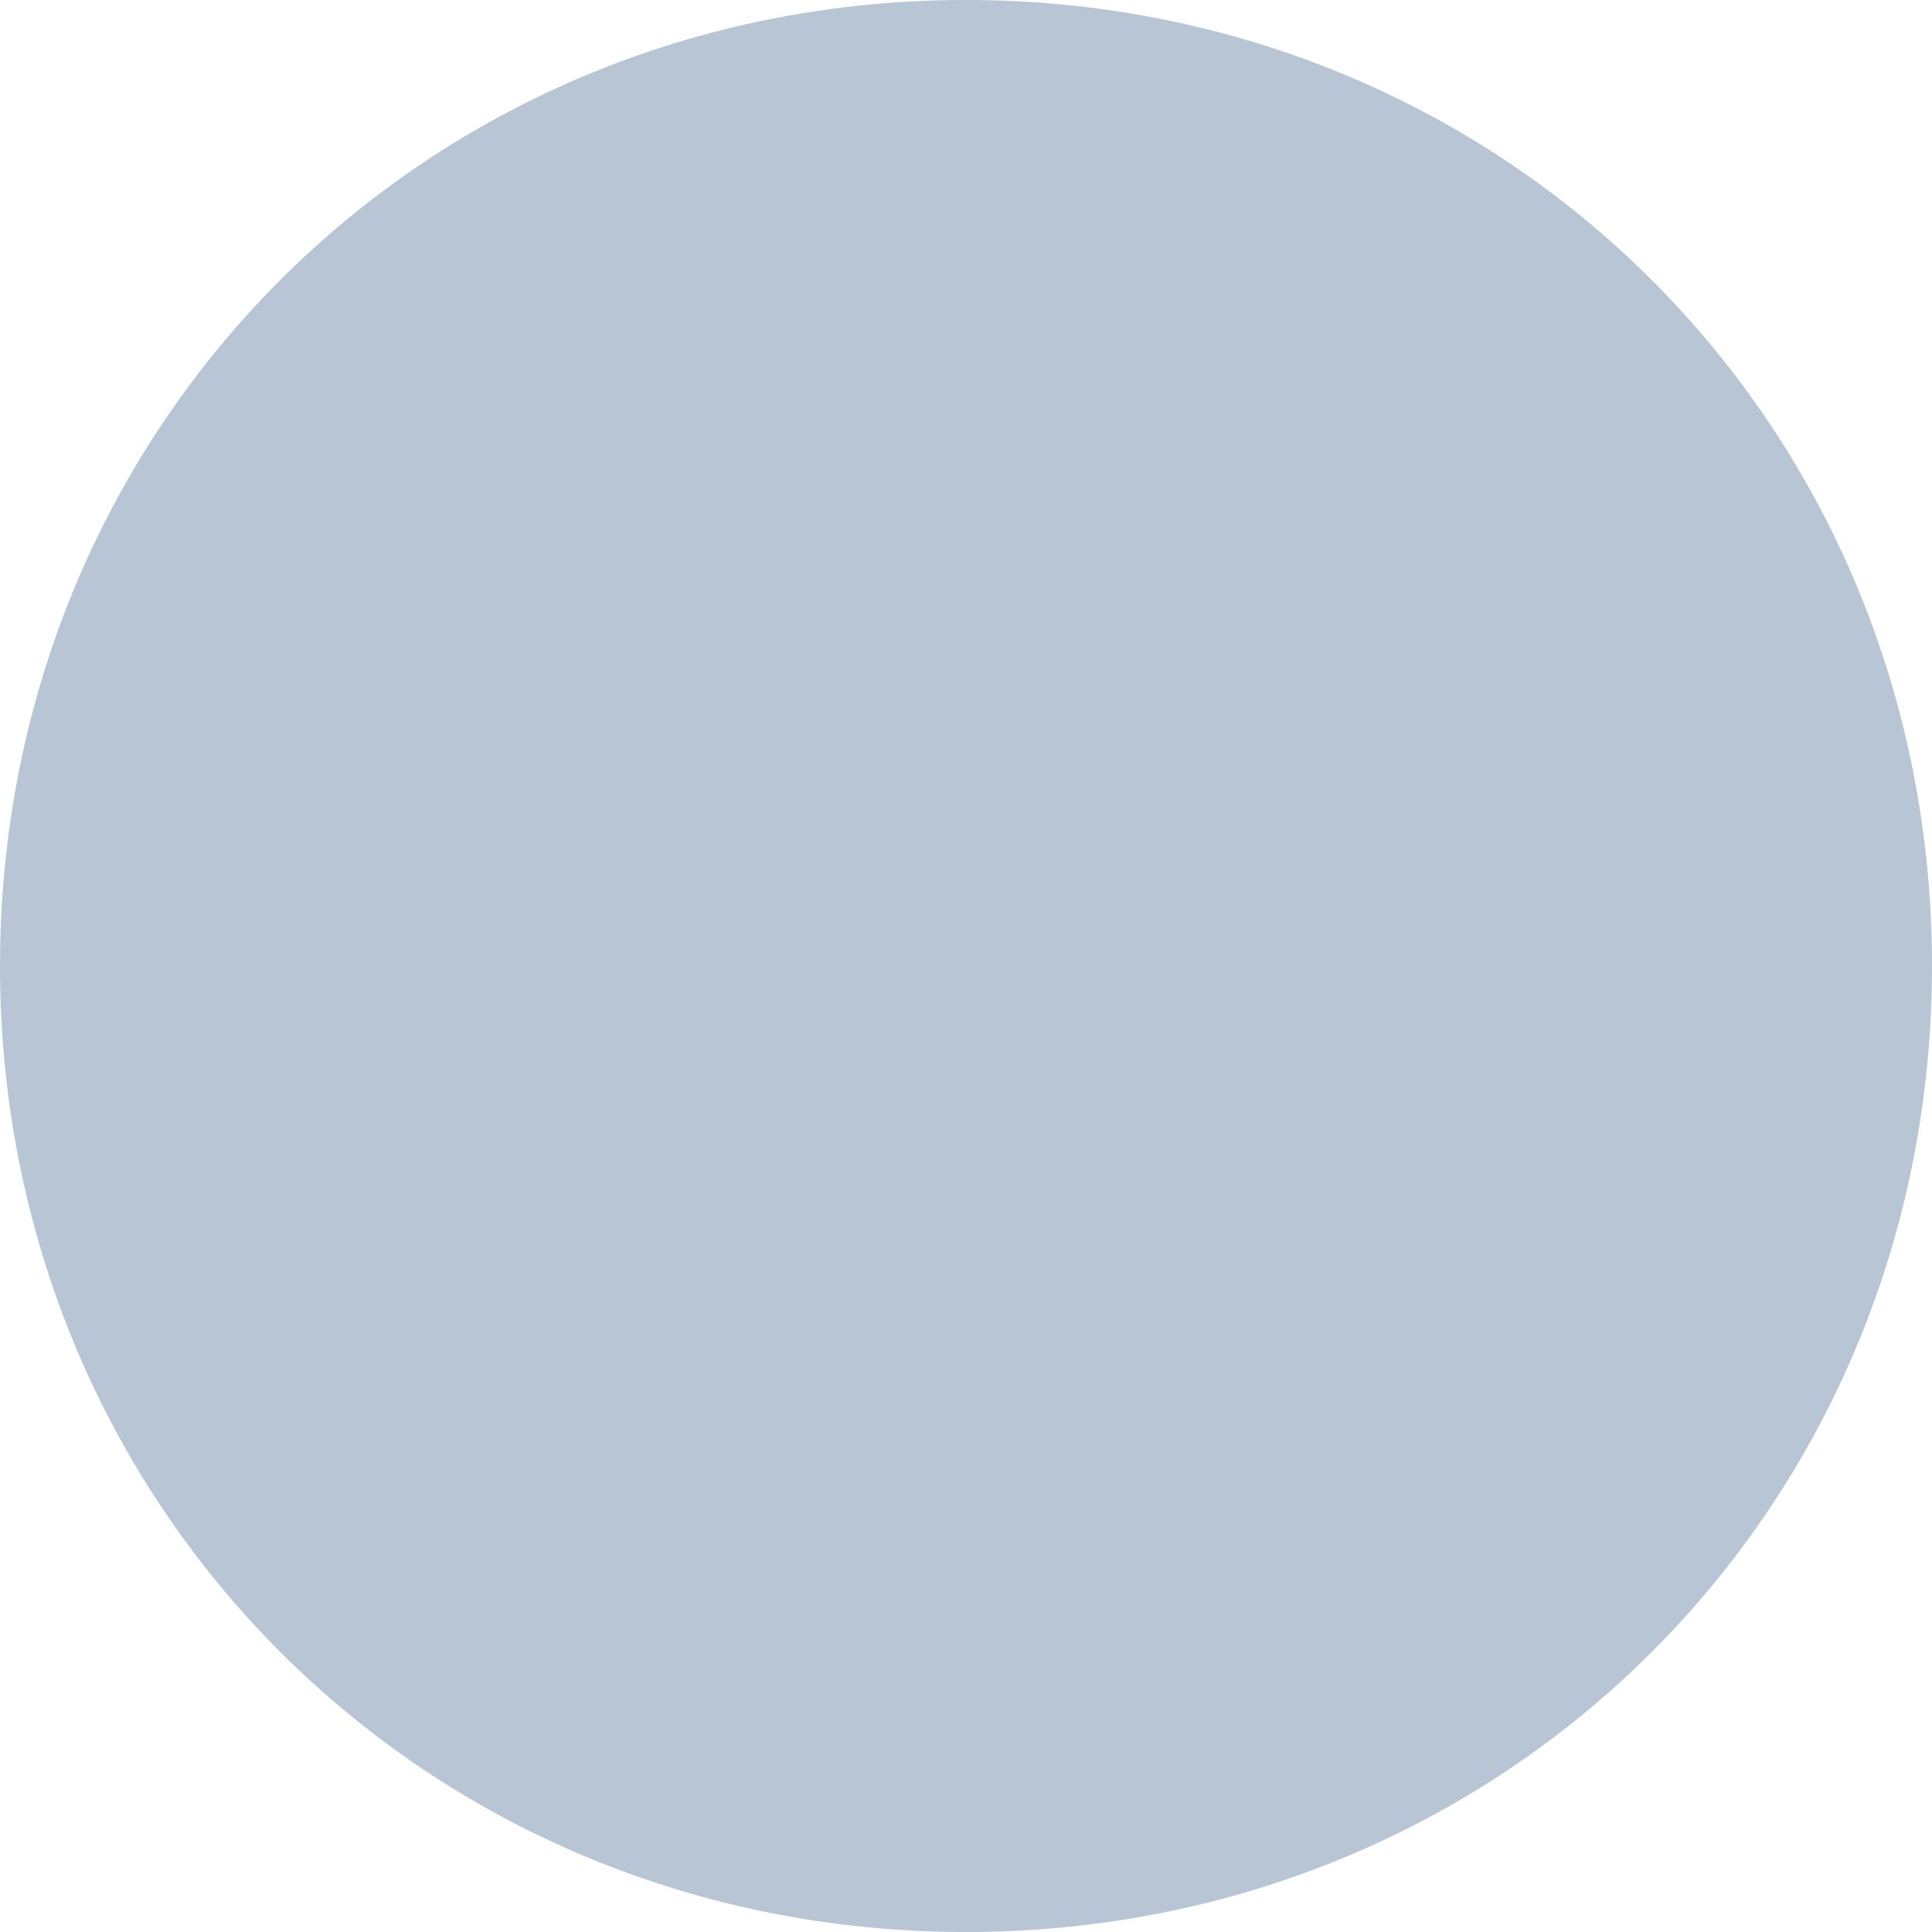
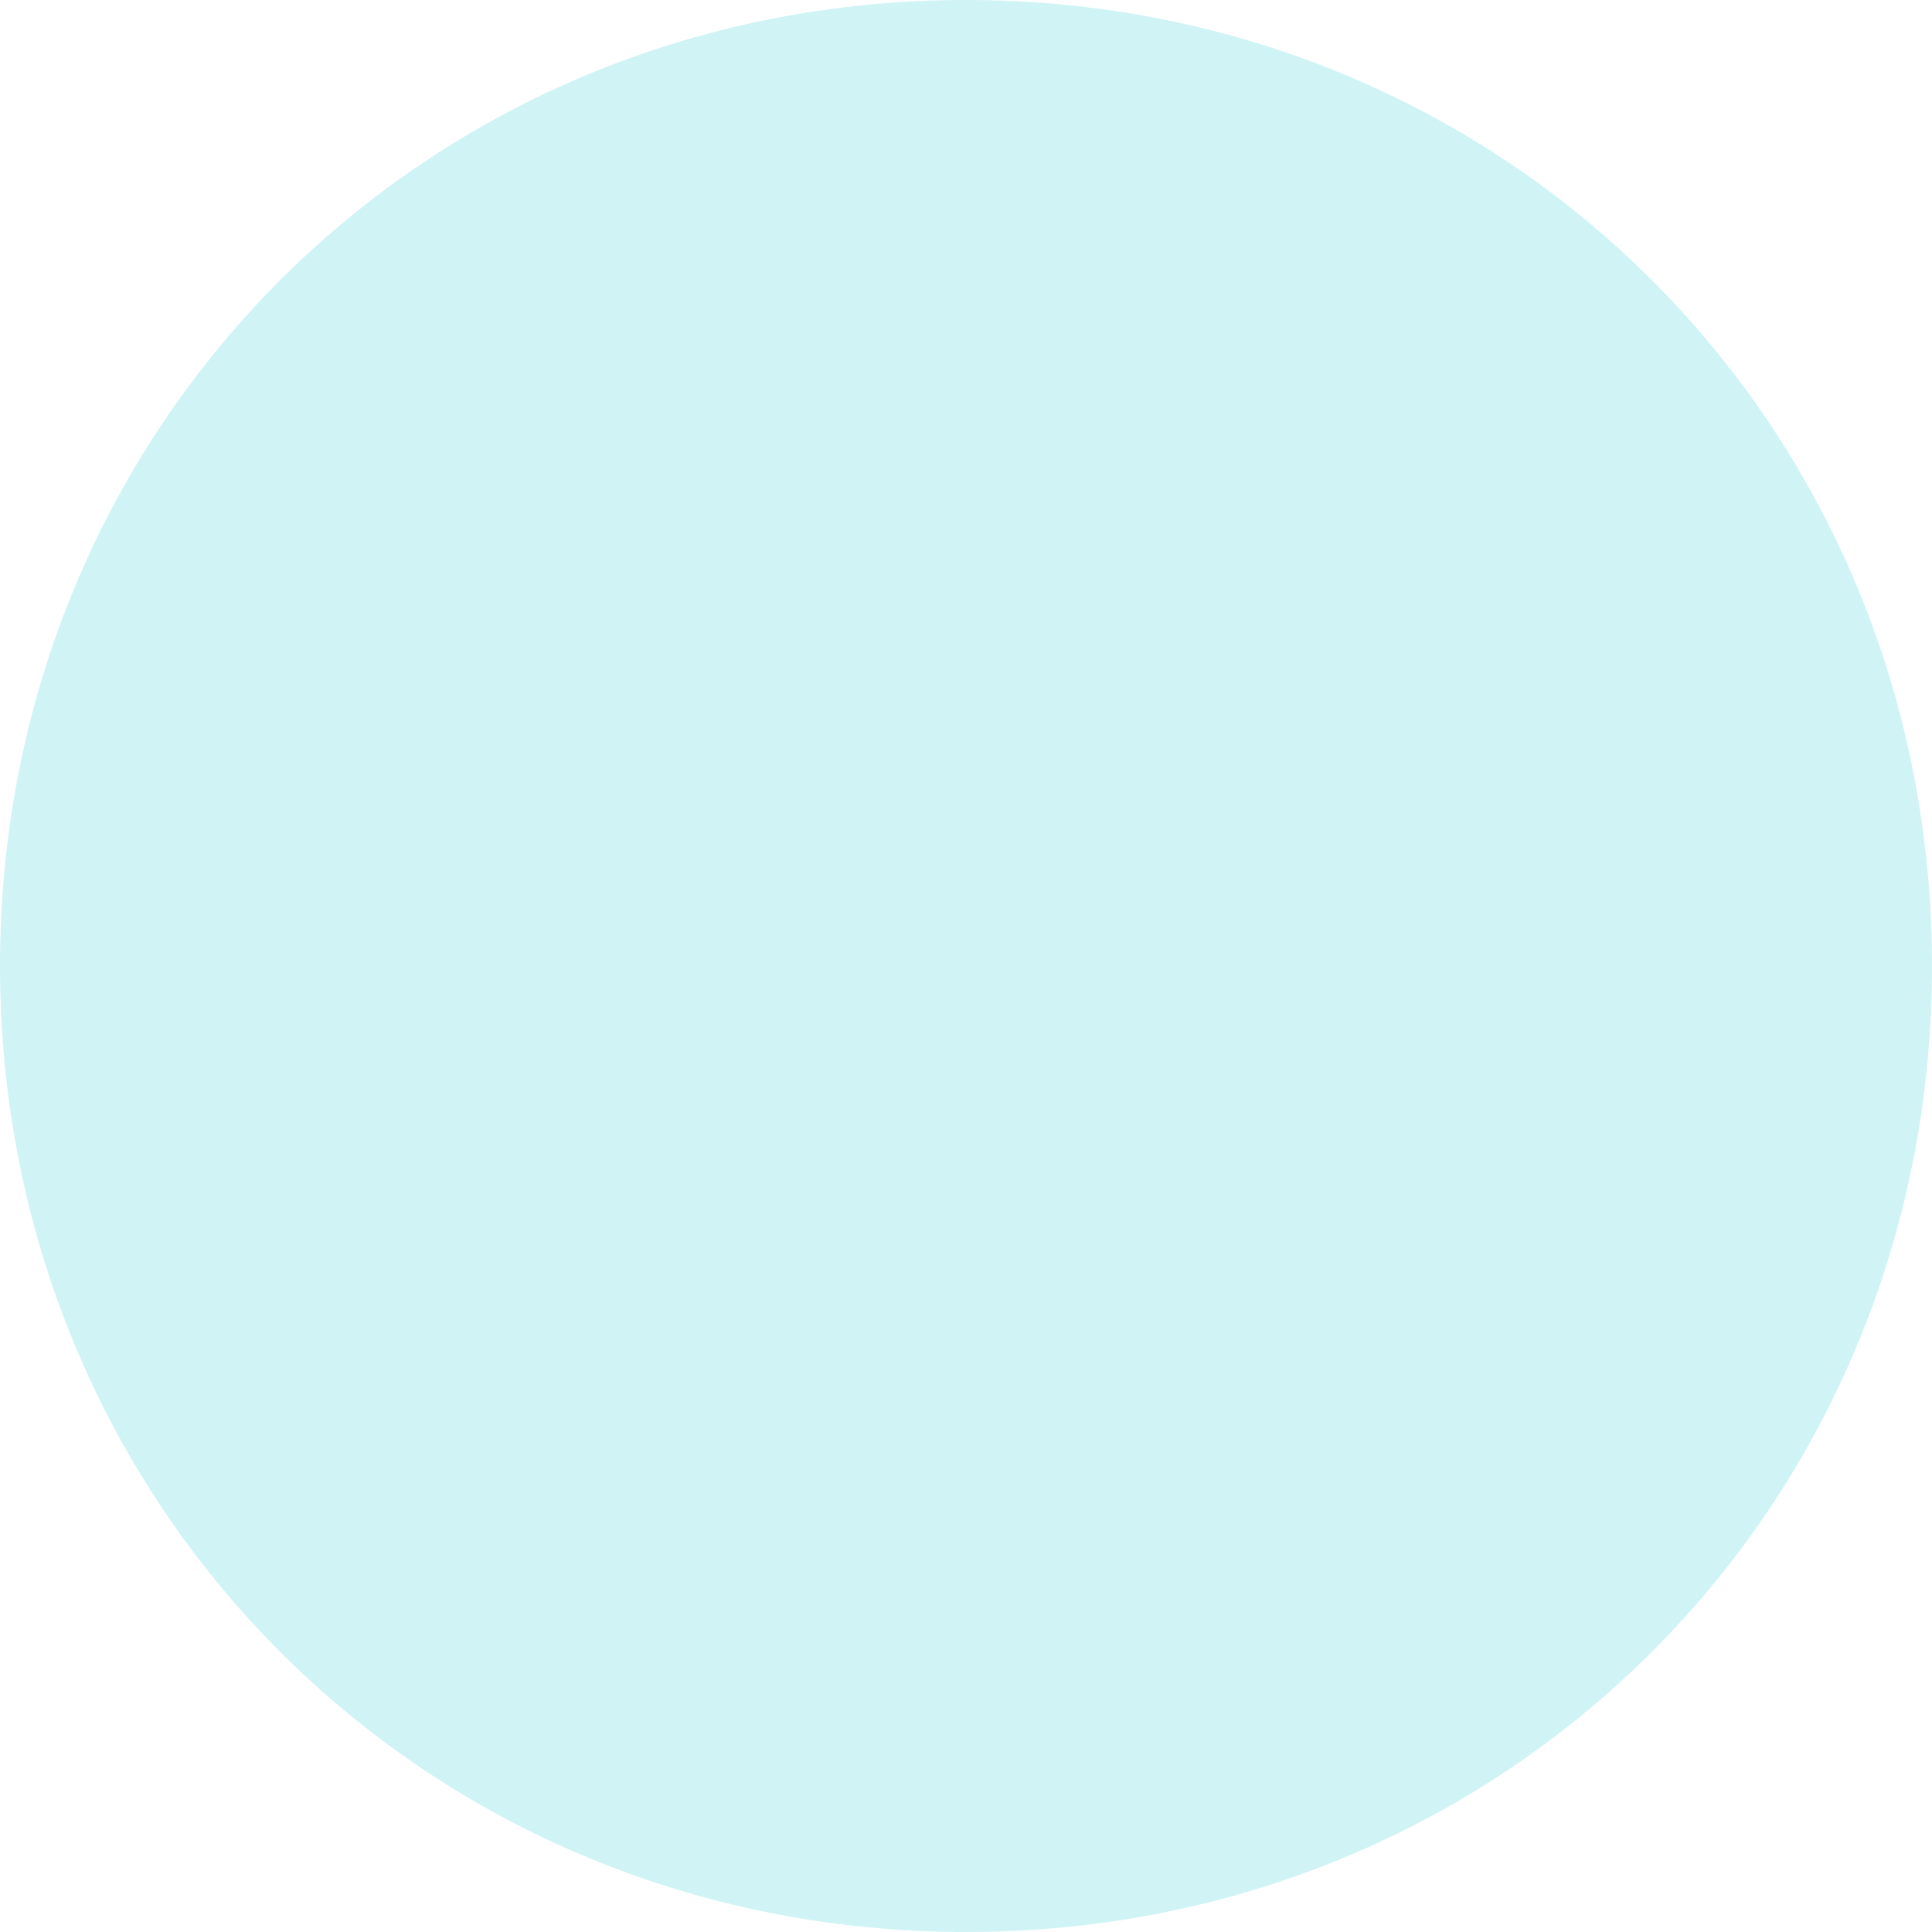
- <svg xmlns="http://www.w3.org/2000/svg" version="1.1" width="240px" height="240px">
-   <g transform="matrix(1 0 0 1 -1168 -2726 )">
-     <path d="M 1288 2726  C 1355.2 2726  1408 2778.8  1408 2846  C 1408 2913.2  1355.2 2966  1288 2966  C 1220.8 2966  1168 2913.2  1168 2846  C 1168 2778.8  1220.8 2726  1288 2726  Z " fill-rule="nonzero" fill="#123f73" stroke="none" fill-opacity="0.298" />
+ <svg xmlns="http://www.w3.org/2000/svg" version="1.1" width="22px" height="22px">
+   <g transform="matrix(1 0 0 1 -278 -3788 )">
+     <path d="M 289 3788  C 295.16 3788  300 3792.84  300 3799  C 300 3805.16  295.16 3810  289 3810  C 282.84 3810  278 3805.16  278 3799  C 278 3792.84  282.84 3788  289 3788  Z " fill-rule="nonzero" fill="#15c3d6" stroke="none" fill-opacity="0.2" />
  </g>
</svg>
